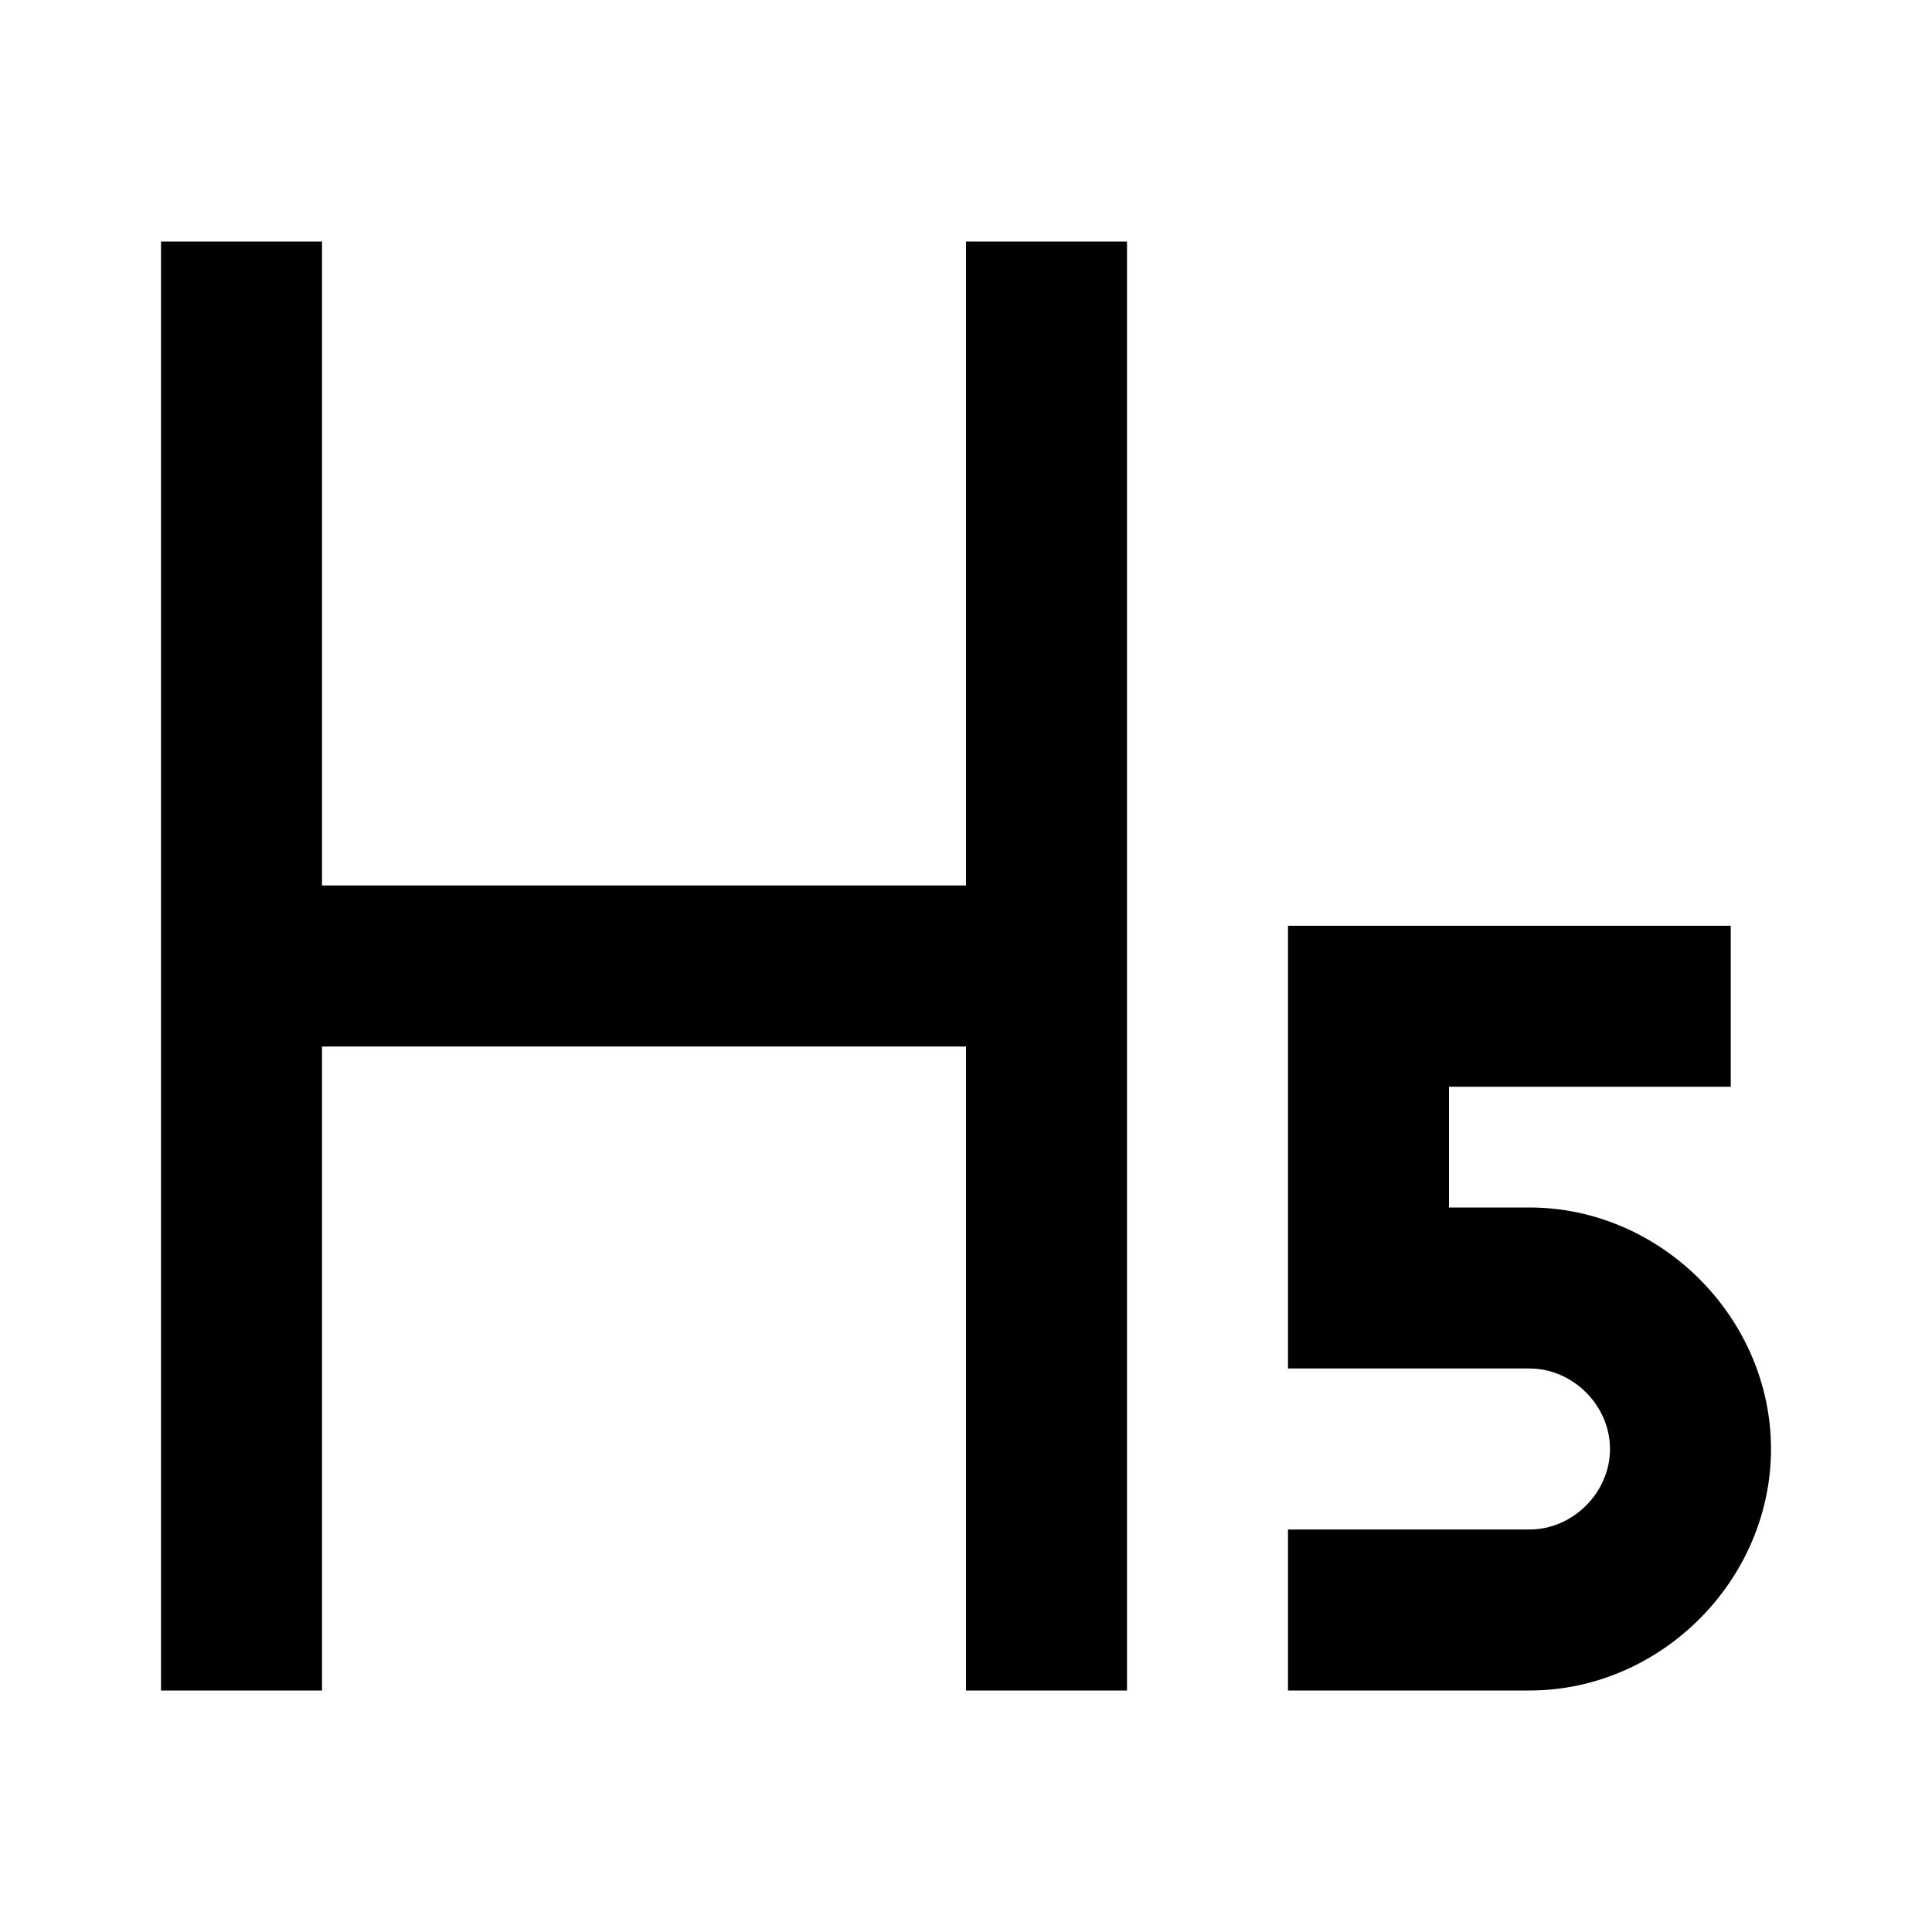
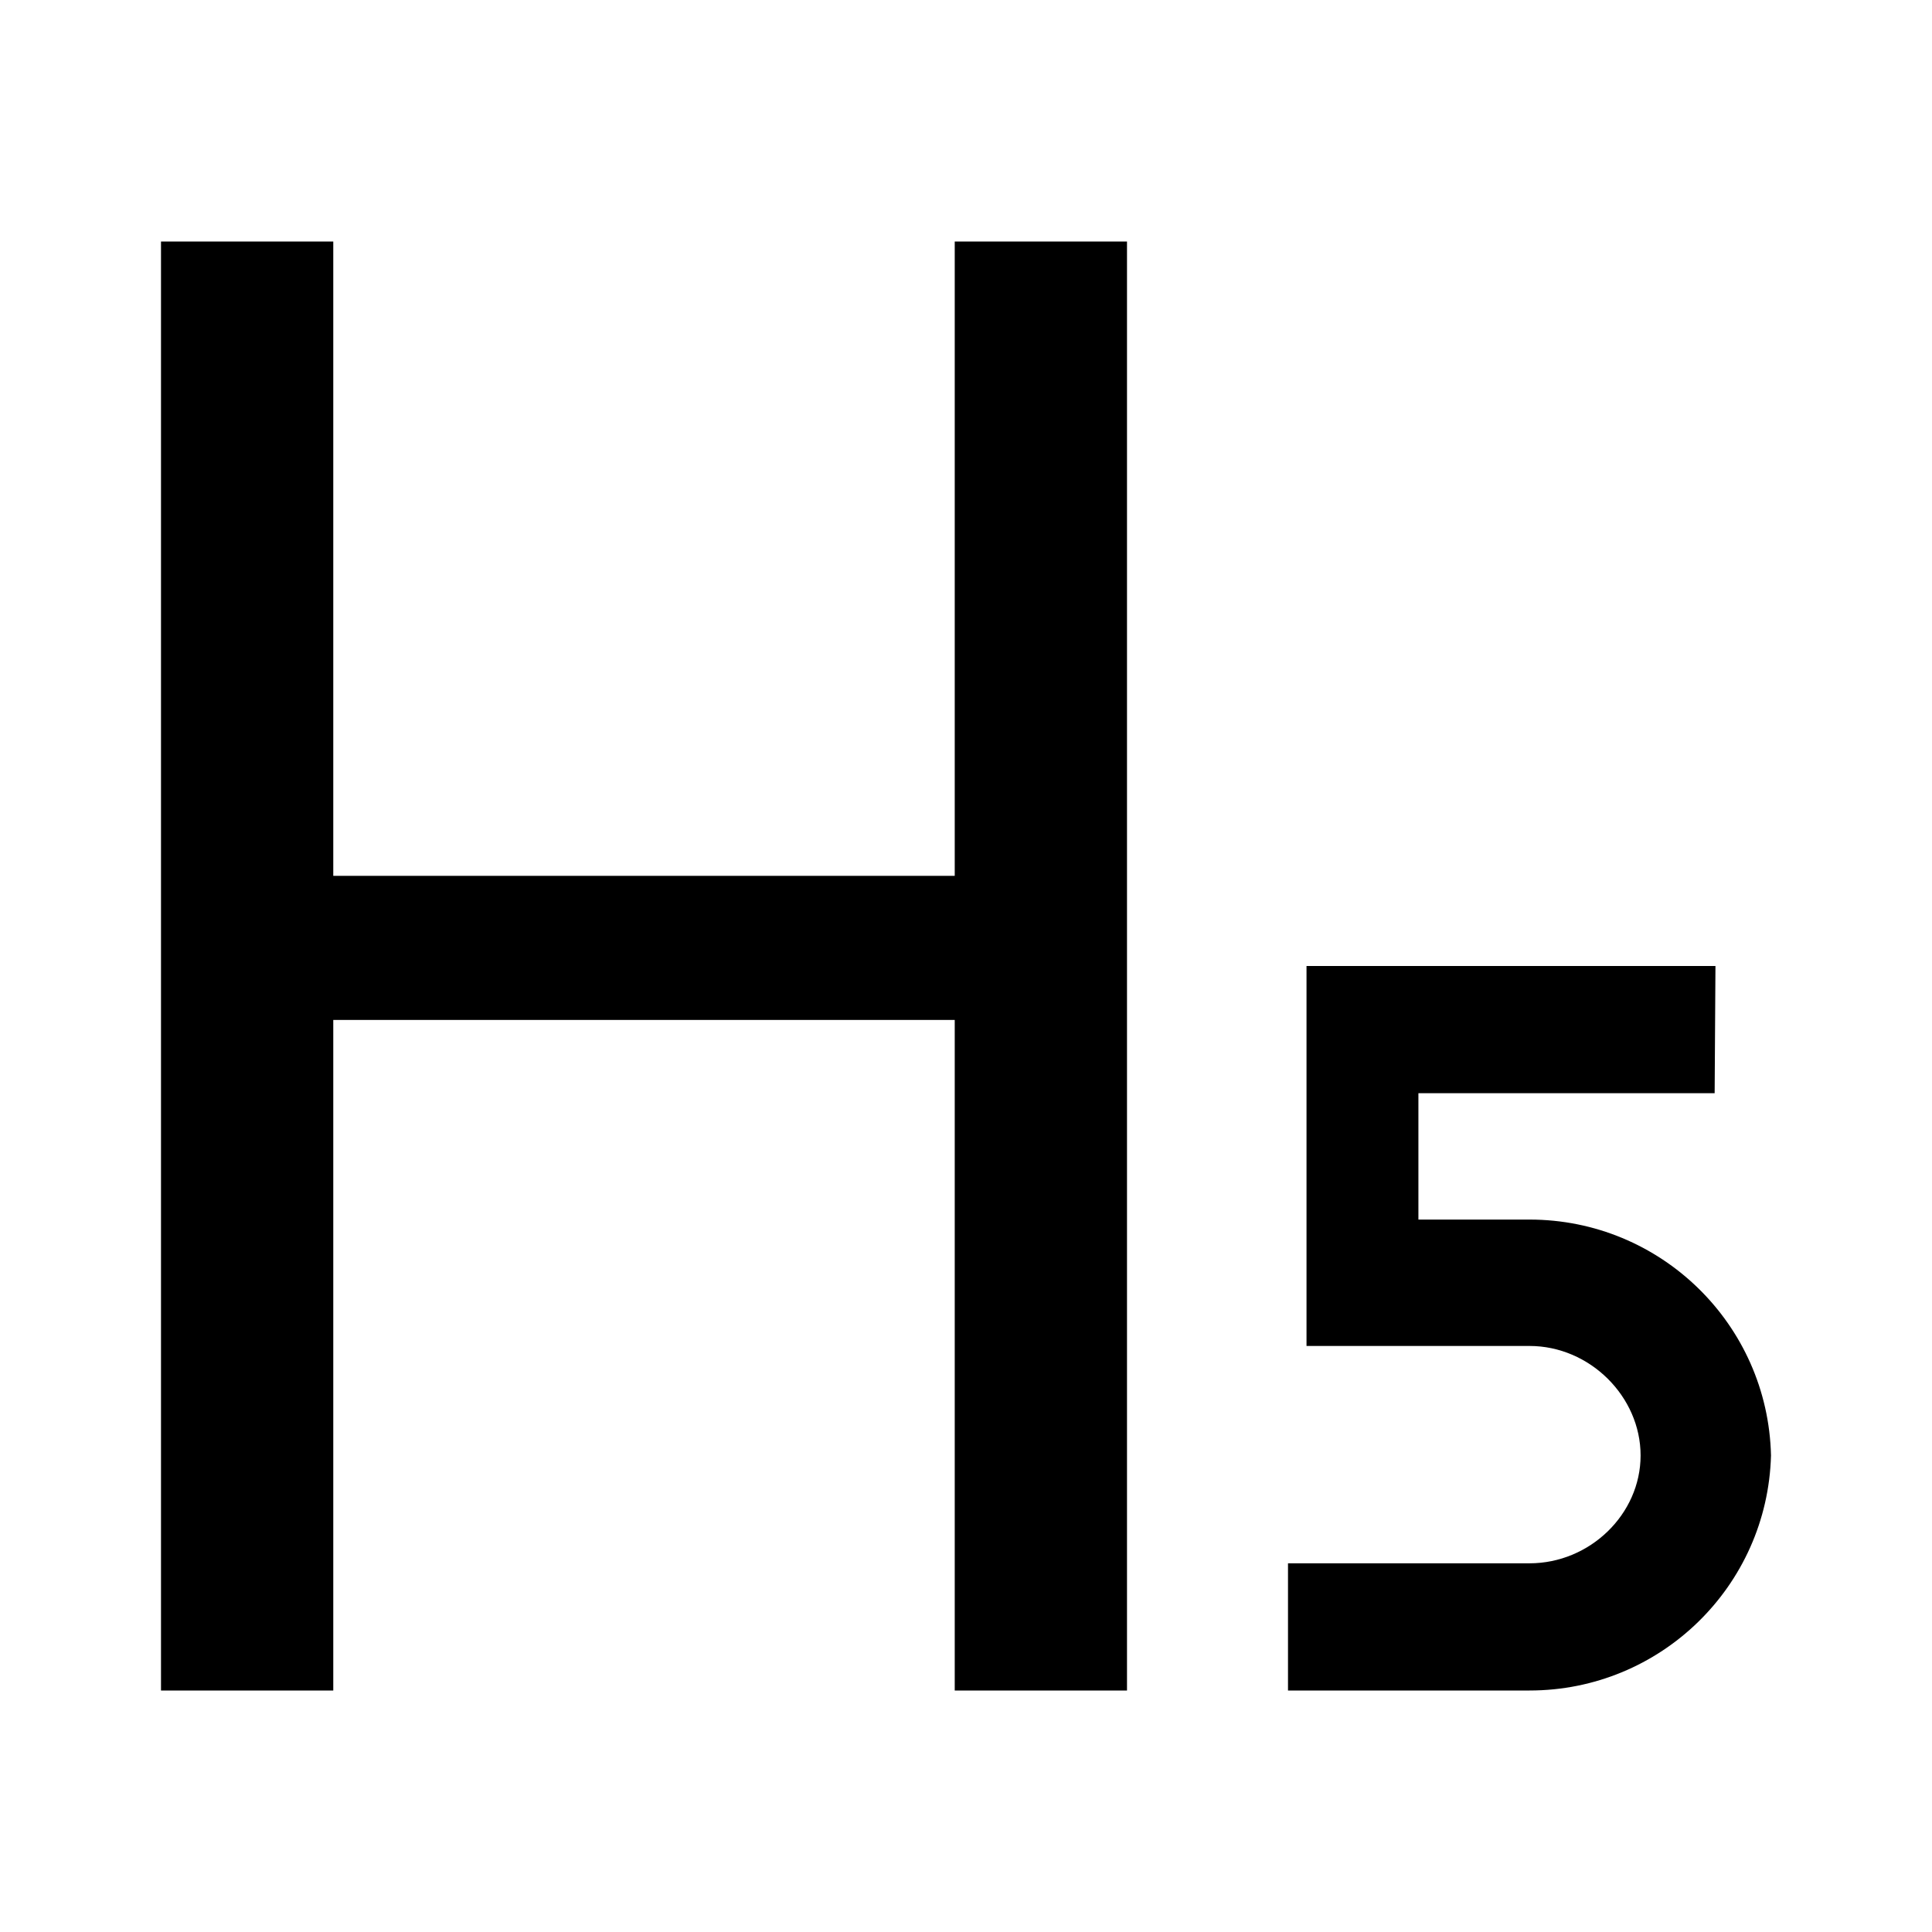
<svg xmlns="http://www.w3.org/2000/svg" viewBox="0 0 24 24">
-   <path fill="currentColor" d="M4 11h8V3h2v18h-2v-8H4v8H2V3h2zm17.5 2.5H18V15h1c1.63 0 3 1.37 3 3s-1.37 3-3 3h-3v-2h3c.54 0 1-.46 1-1s-.46-1-1-1h-3v-5.5h5.5z" />
+   <path fill="currentColor" d="M4.14 3v7.88h7.72V3H14v18h-2.14v-8.33H4.14V21H2V3zM21.3 13.58h-3.68v1.57H19a3 3 0 0 1 3 2.93A3 3 0 0 1 19 21h-3v-1.58h3c.75 0 1.38-.61 1.38-1.34s-.63-1.36-1.38-1.36h-2.77V12h5.08z" />
</svg>
